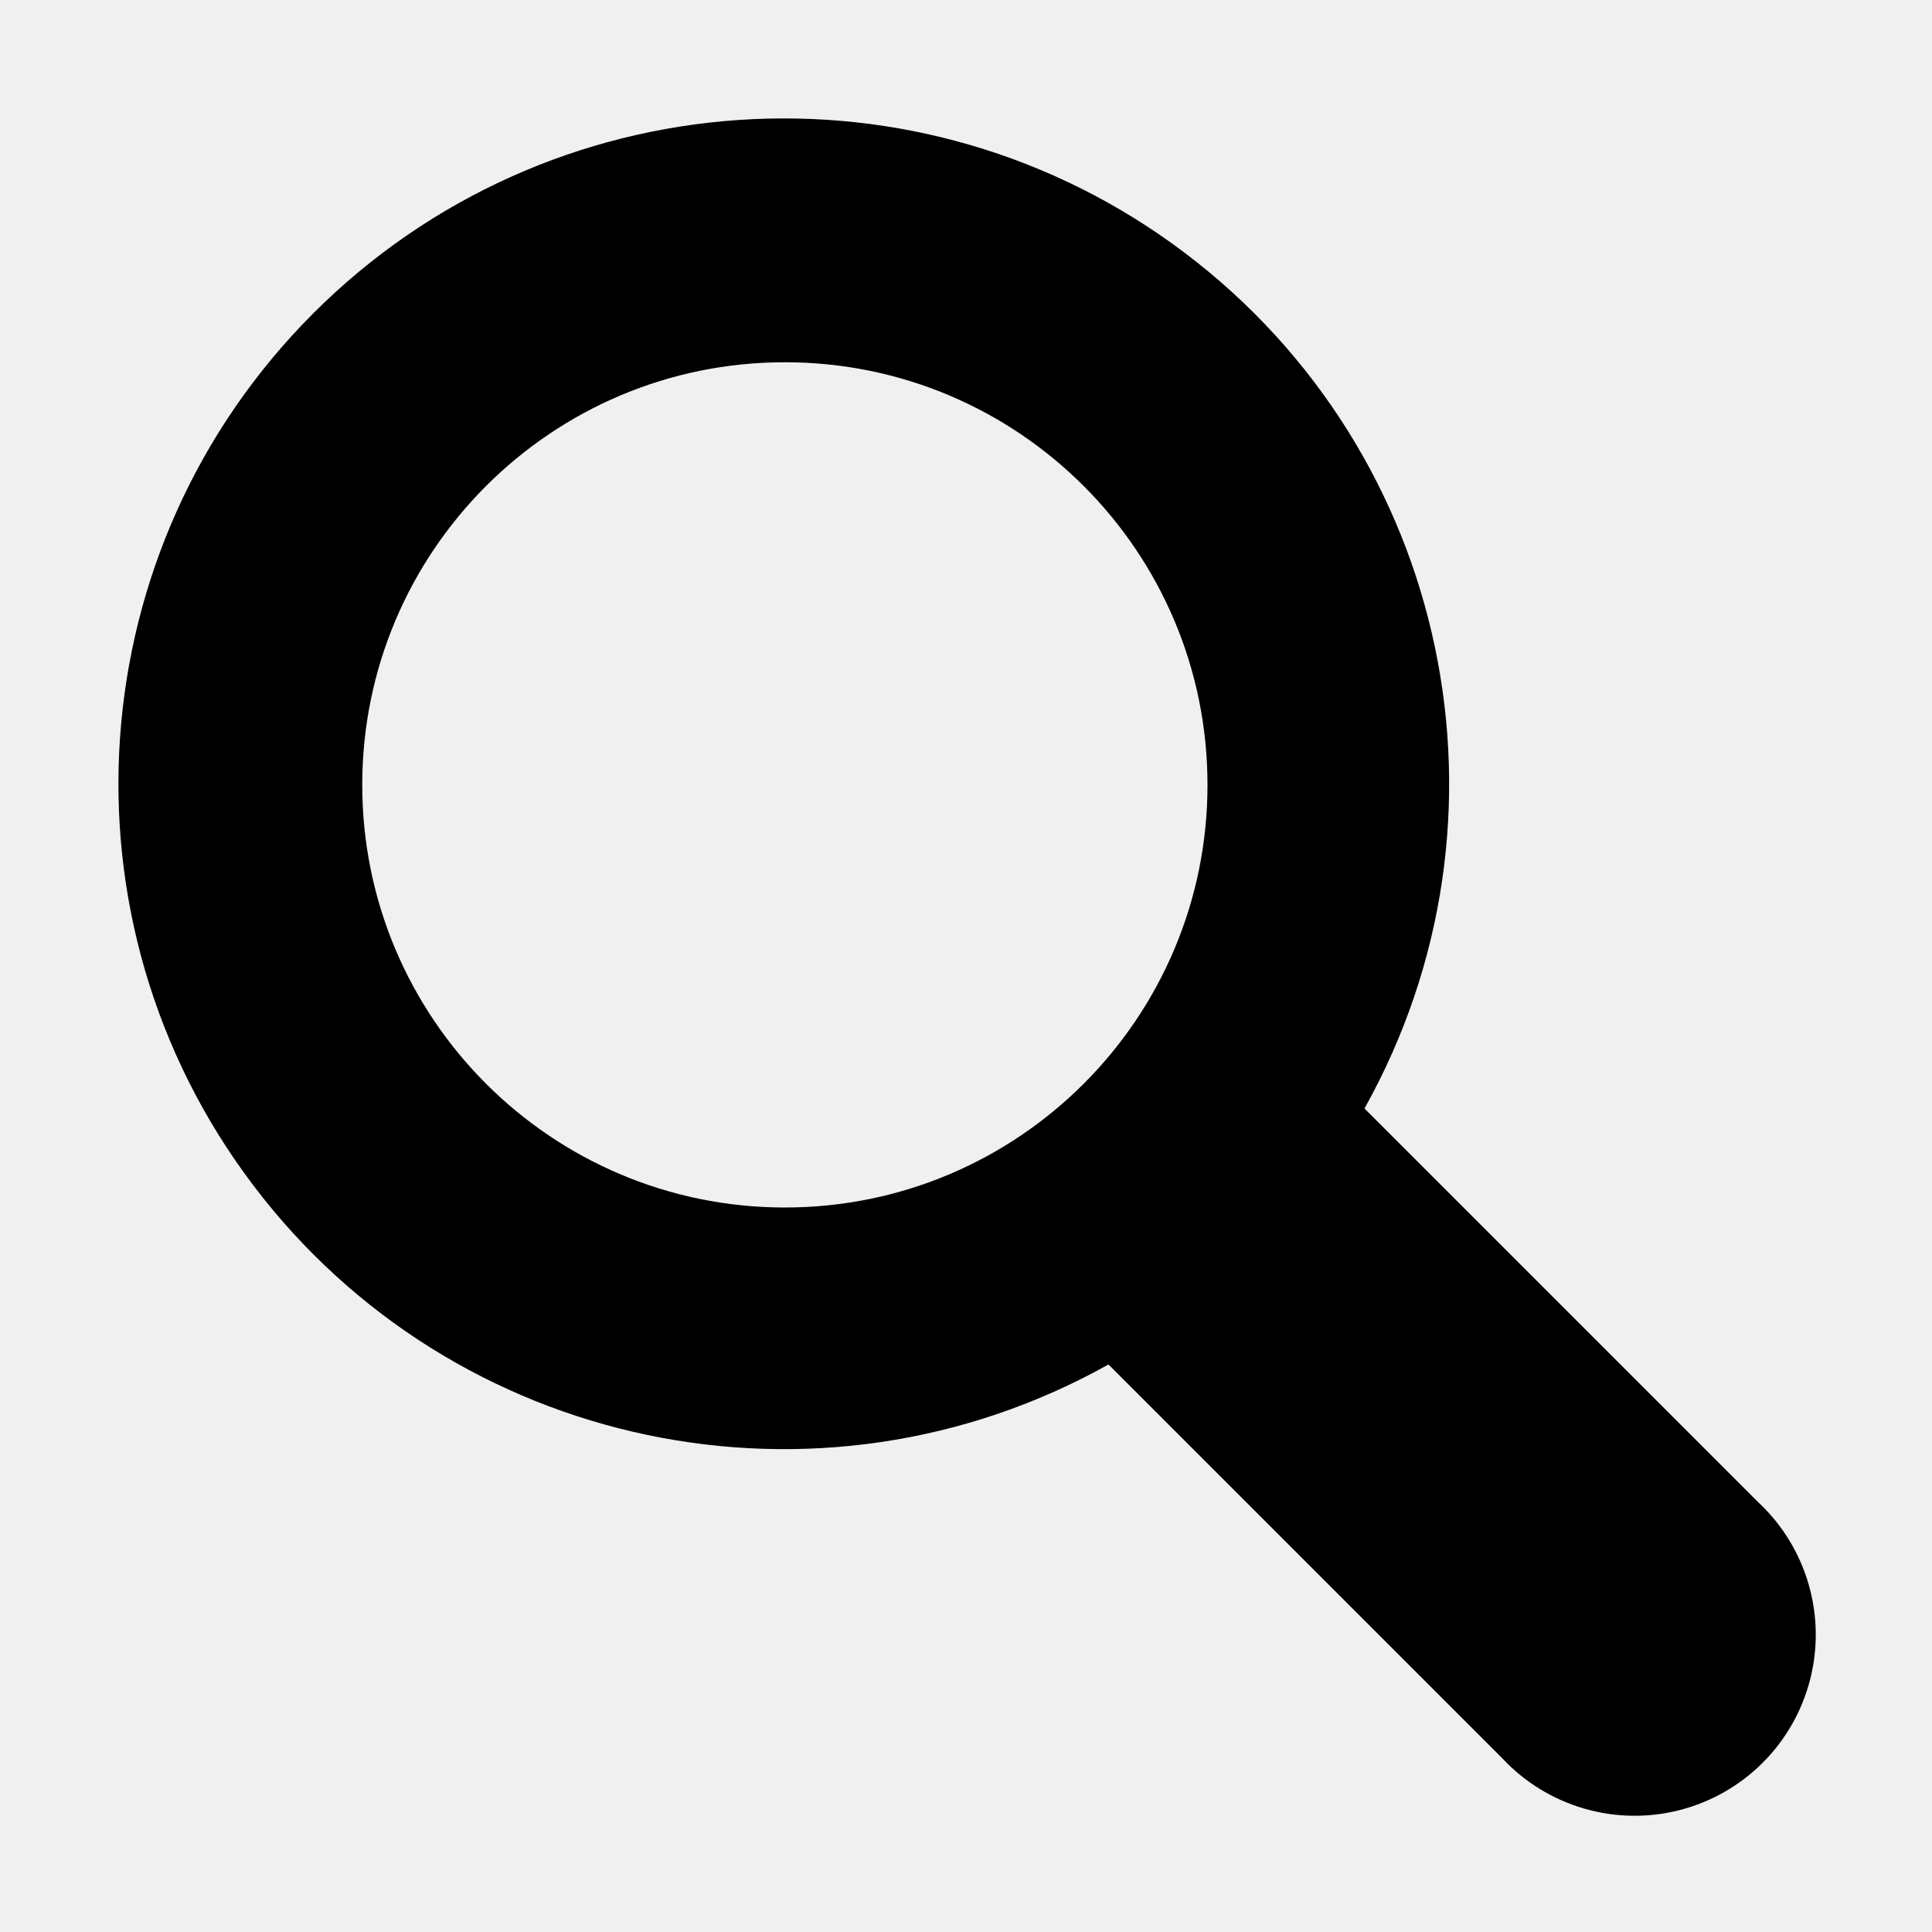
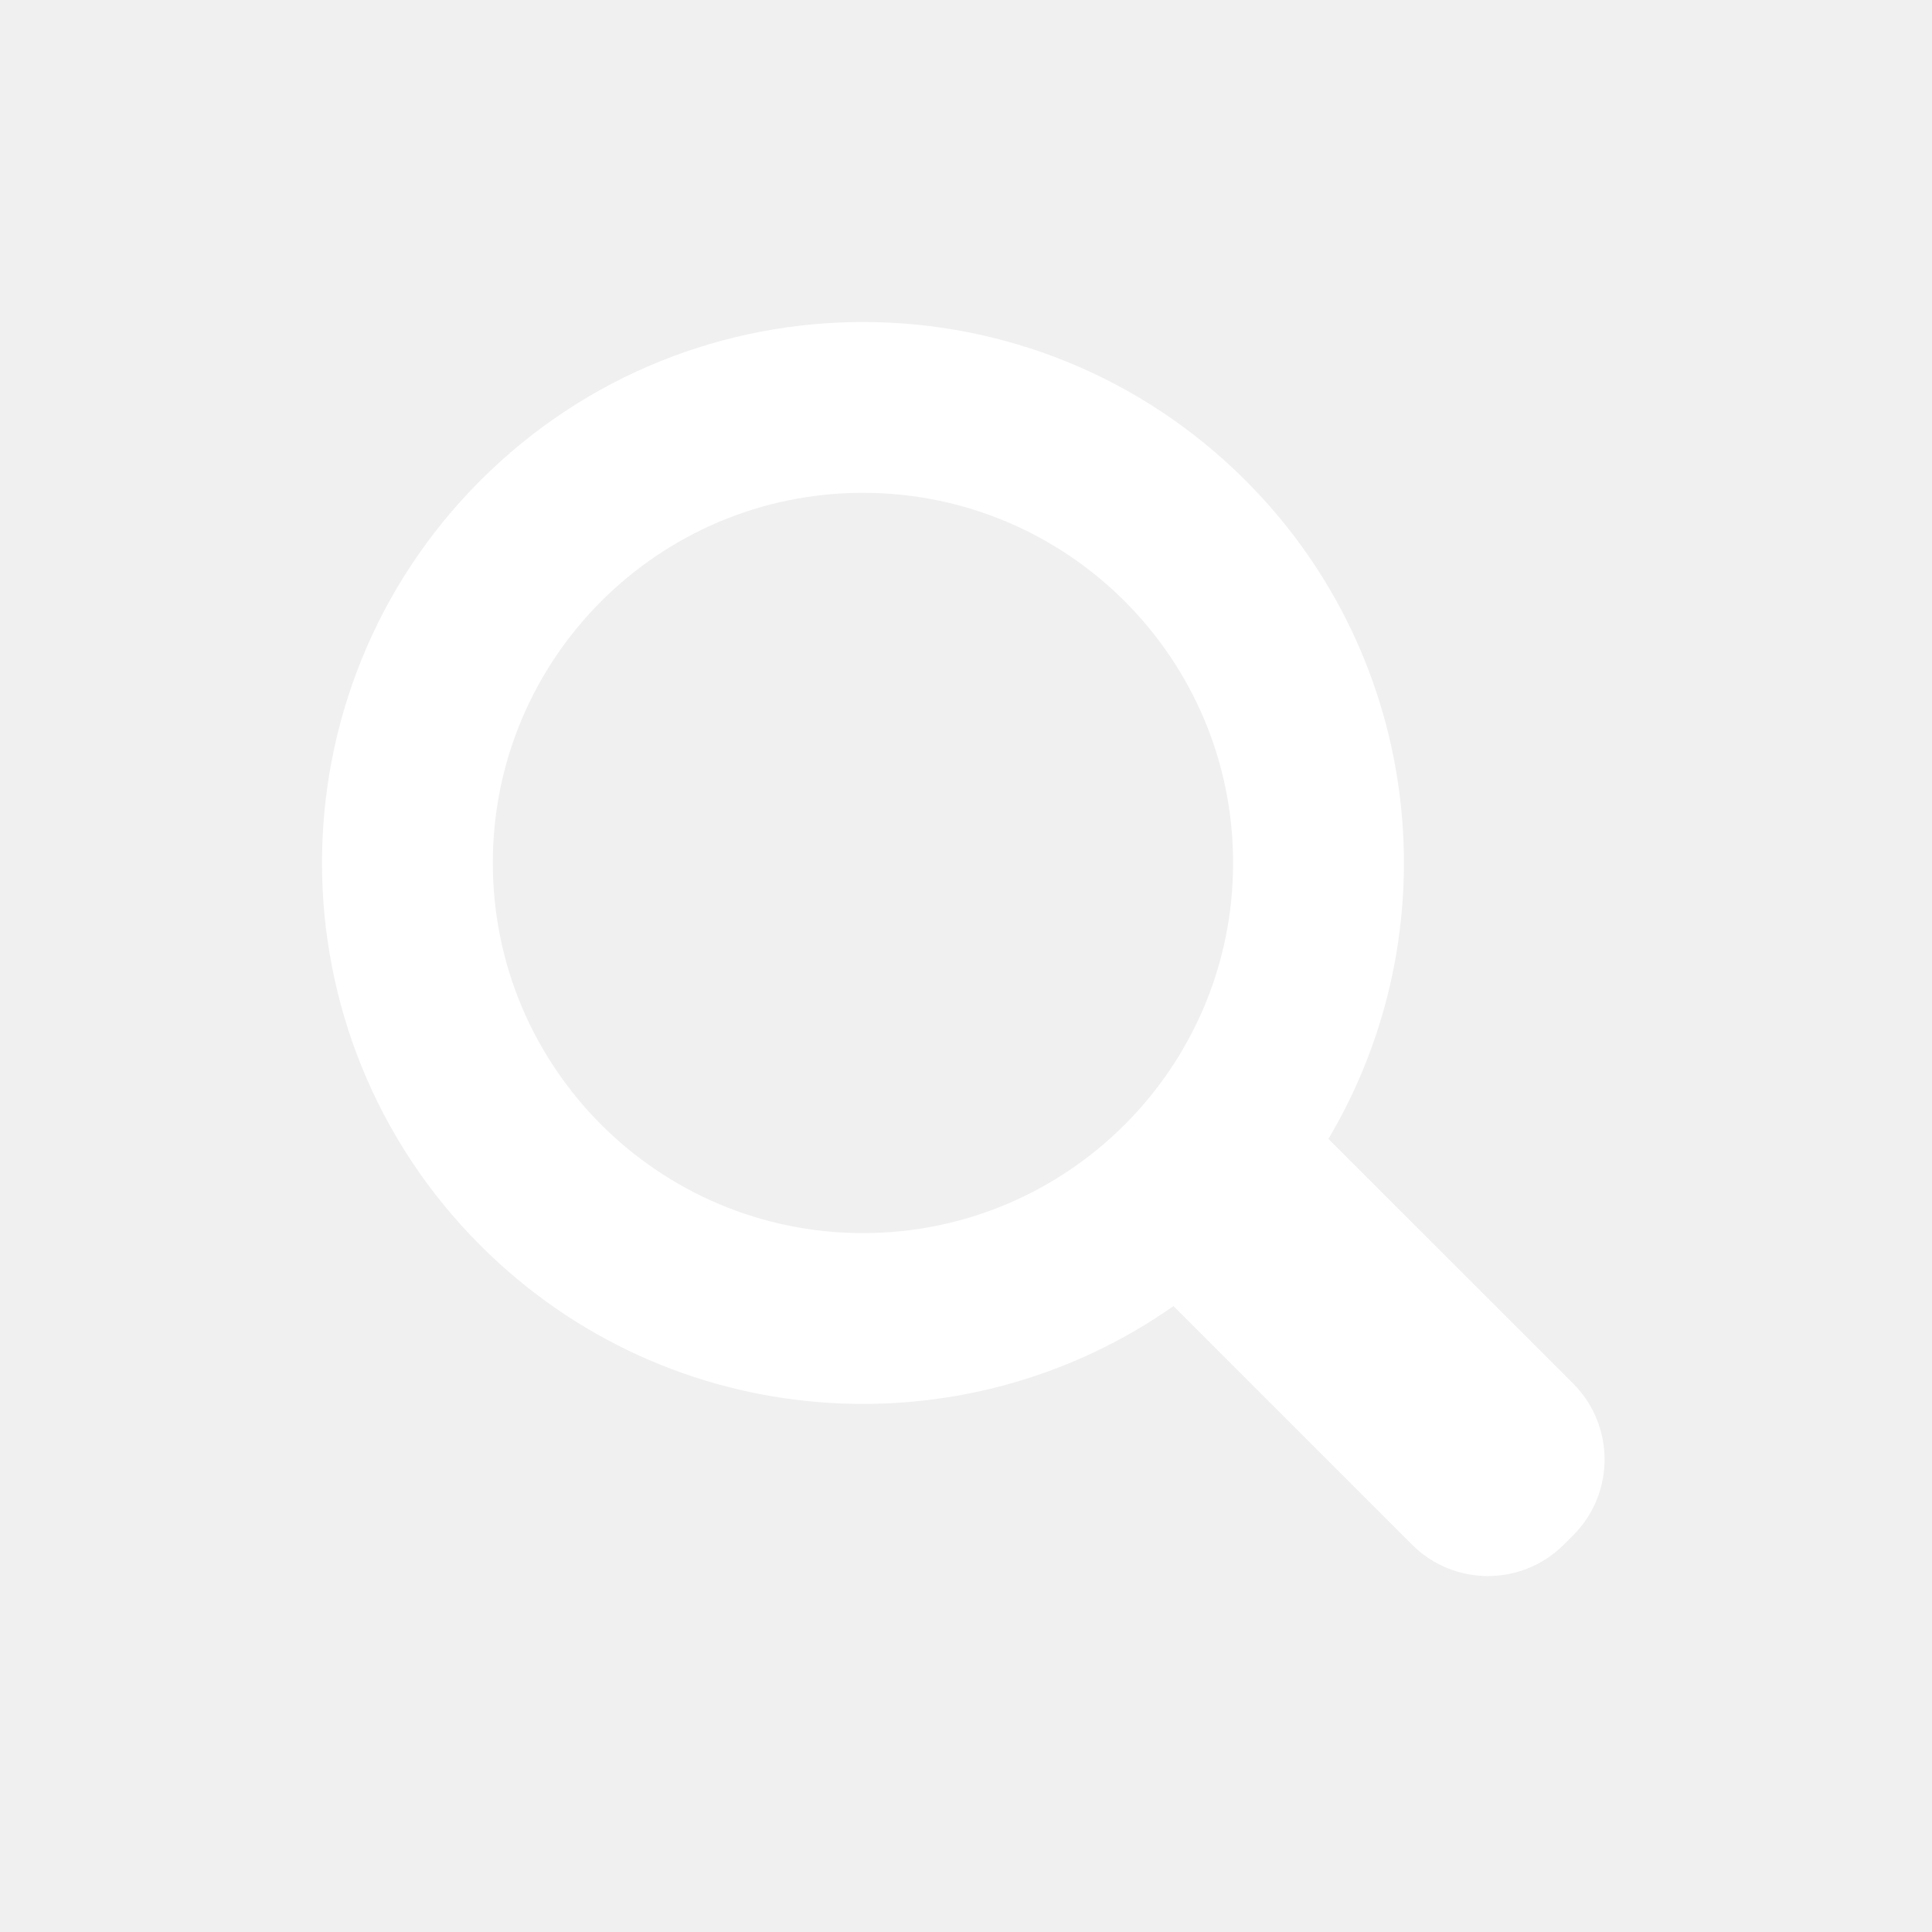
- <svg xmlns="http://www.w3.org/2000/svg" viewBox="0 0 16 16" data-supported-dps="16x16" fill="currentColor" width="16" height="16" focusable="false">
-   <path d="M14.56 12.44L11.3 9.18a5.51 5.51 0 10-2.12 2.12l3.26 3.26a1.5 1.5 0 102.12-2.12zM3 6.5A3.5 3.5 0 116.5 10 3.5 3.5 0 013 6.5z" />
+ <svg xmlns="http://www.w3.org/2000/svg" alt="" aria-hidden="true" aria-label="search" color="#fff" role="img" version="1.1" viewBox="0 0 36 36" data-route="SEARCH" style="color: white; fill: white;">
+   <path d="M21.866 24.337c-3.933 2.762-9.398 2.386-12.914-1.13-3.936-3.936-3.936-10.318 0-14.255 3.937-3.936 10.32-3.936 14.256 0 3.327 3.327 3.842 8.402 1.545 12.27l4.56 4.558a2 2 0 0 1 0 2.829l-.174.173a2 2 0 0 1-2.828 0l-4.445-4.445zm-5.786-1.36a6.897 6.897 0 1 0 0-13.794 6.897 6.897 0 0 0 0 13.794z" class="sc-kAzzGY dGwULW" />
</svg>
